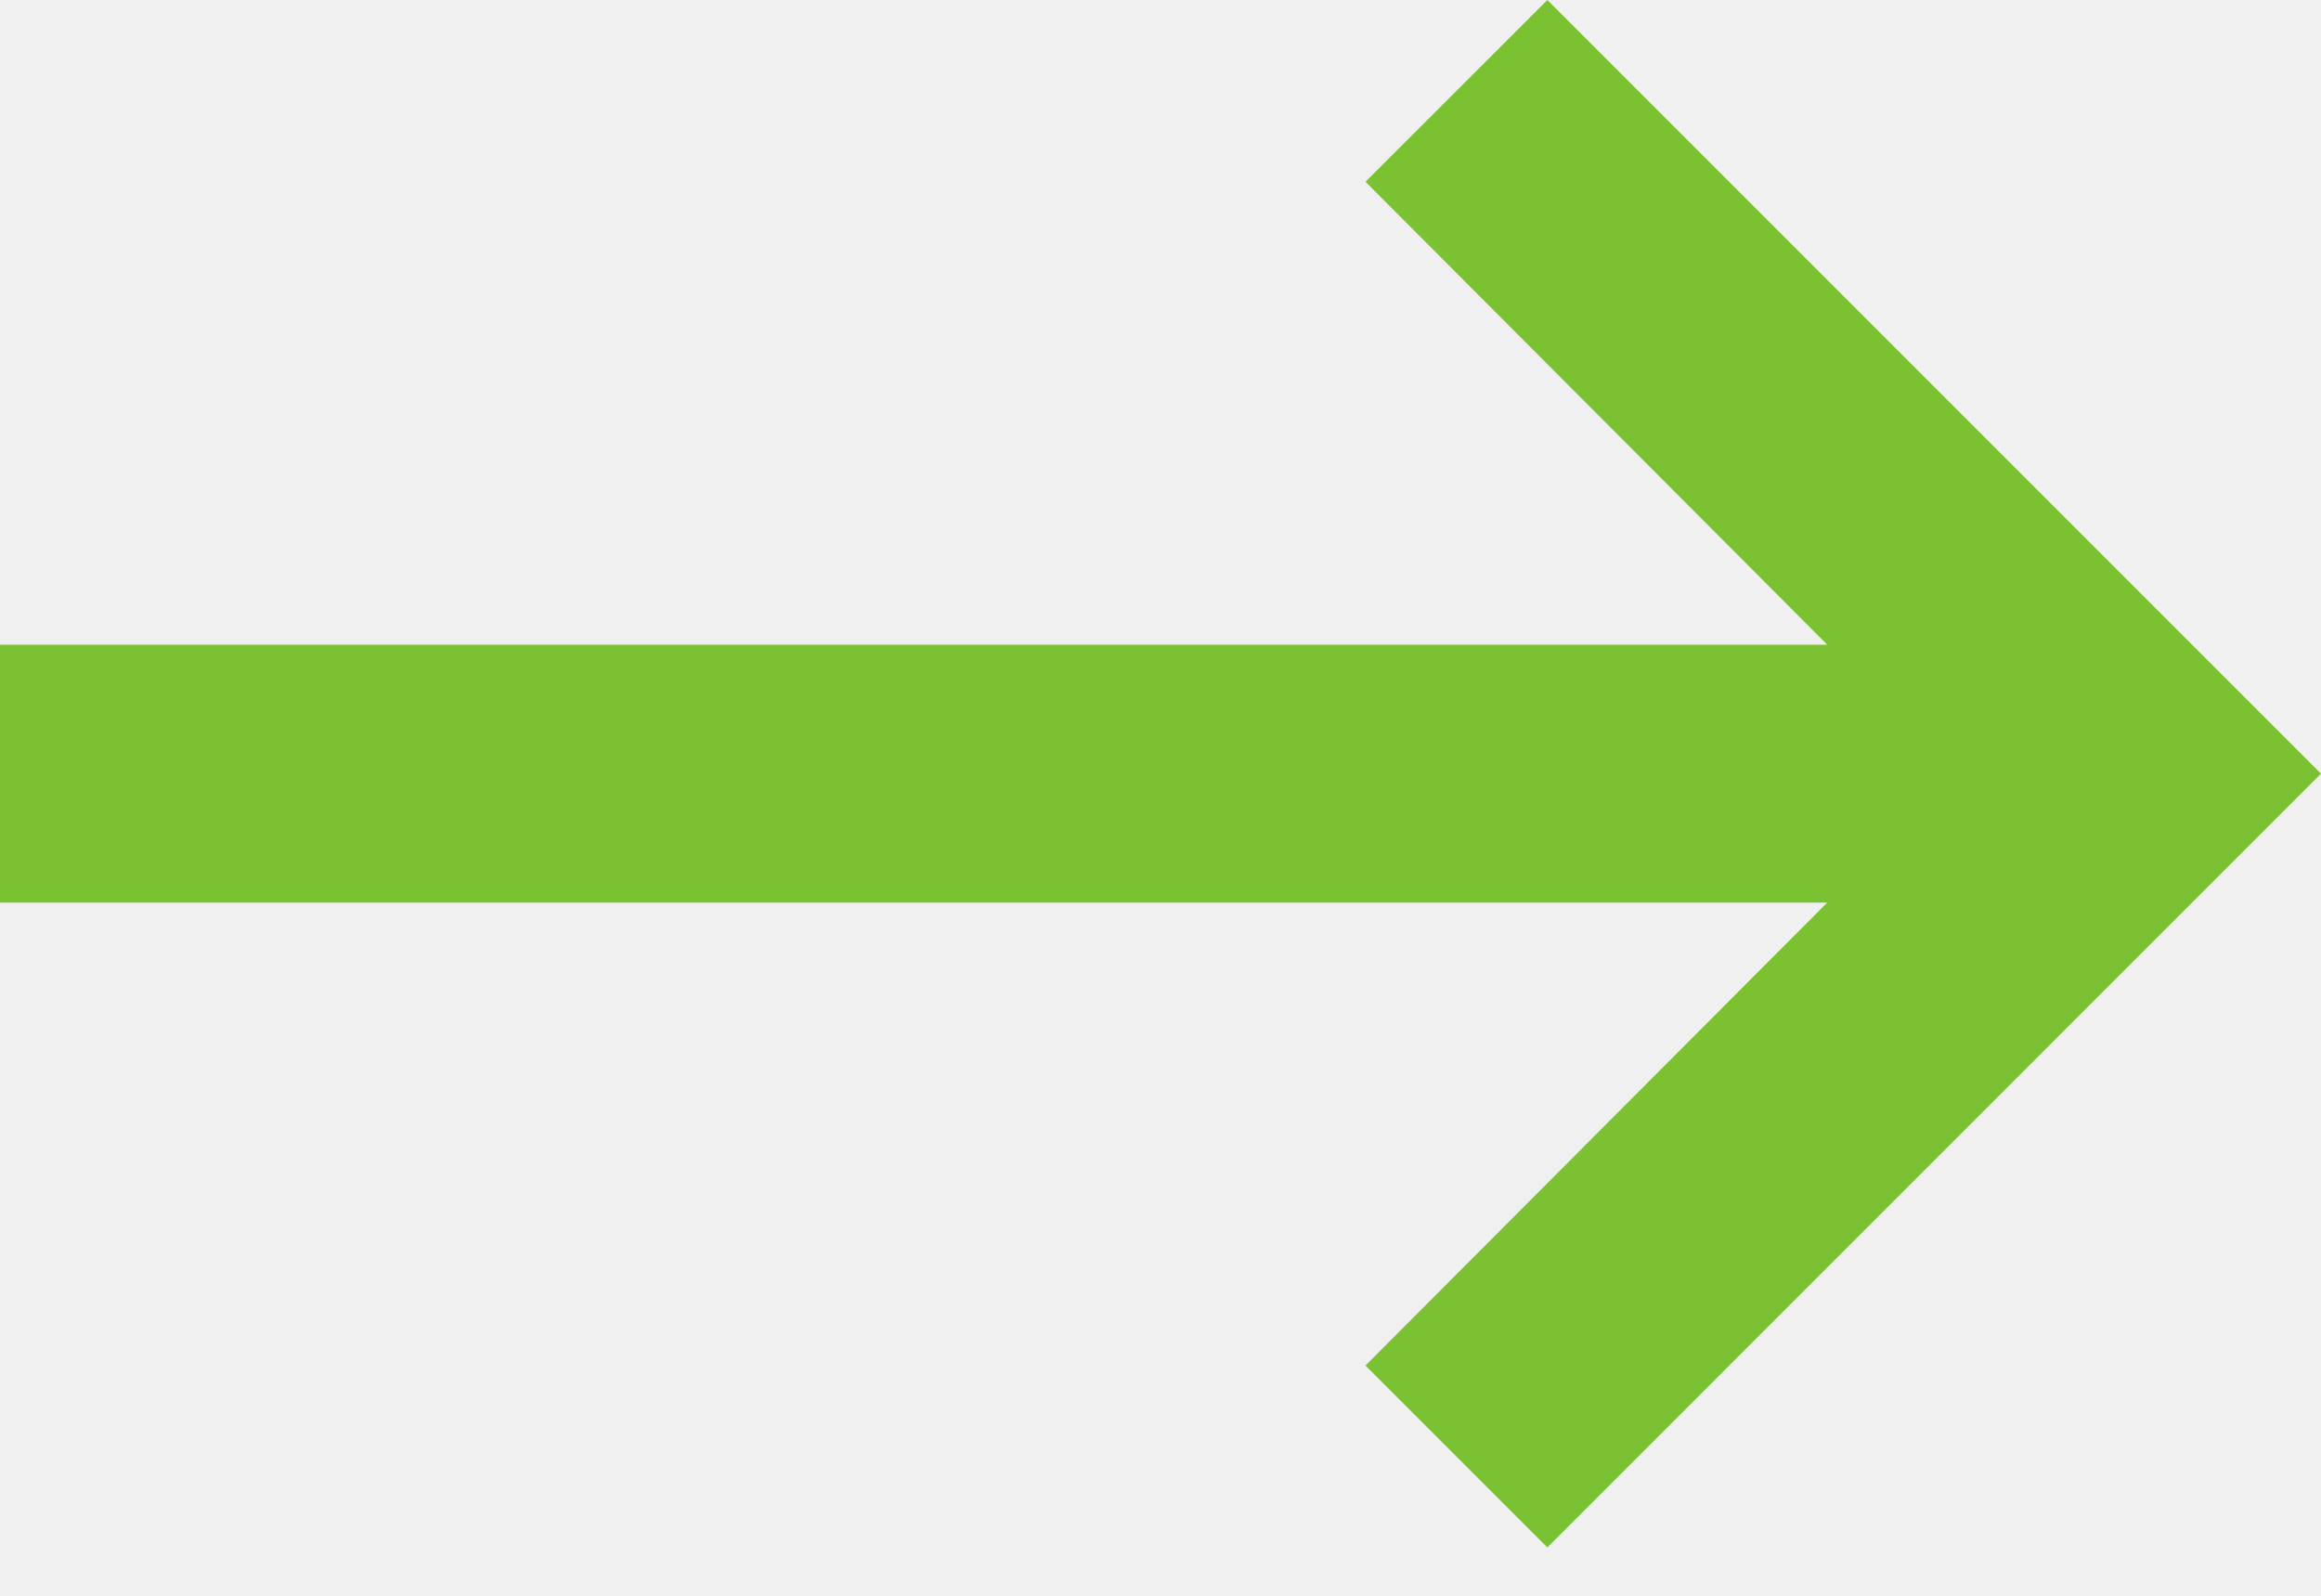
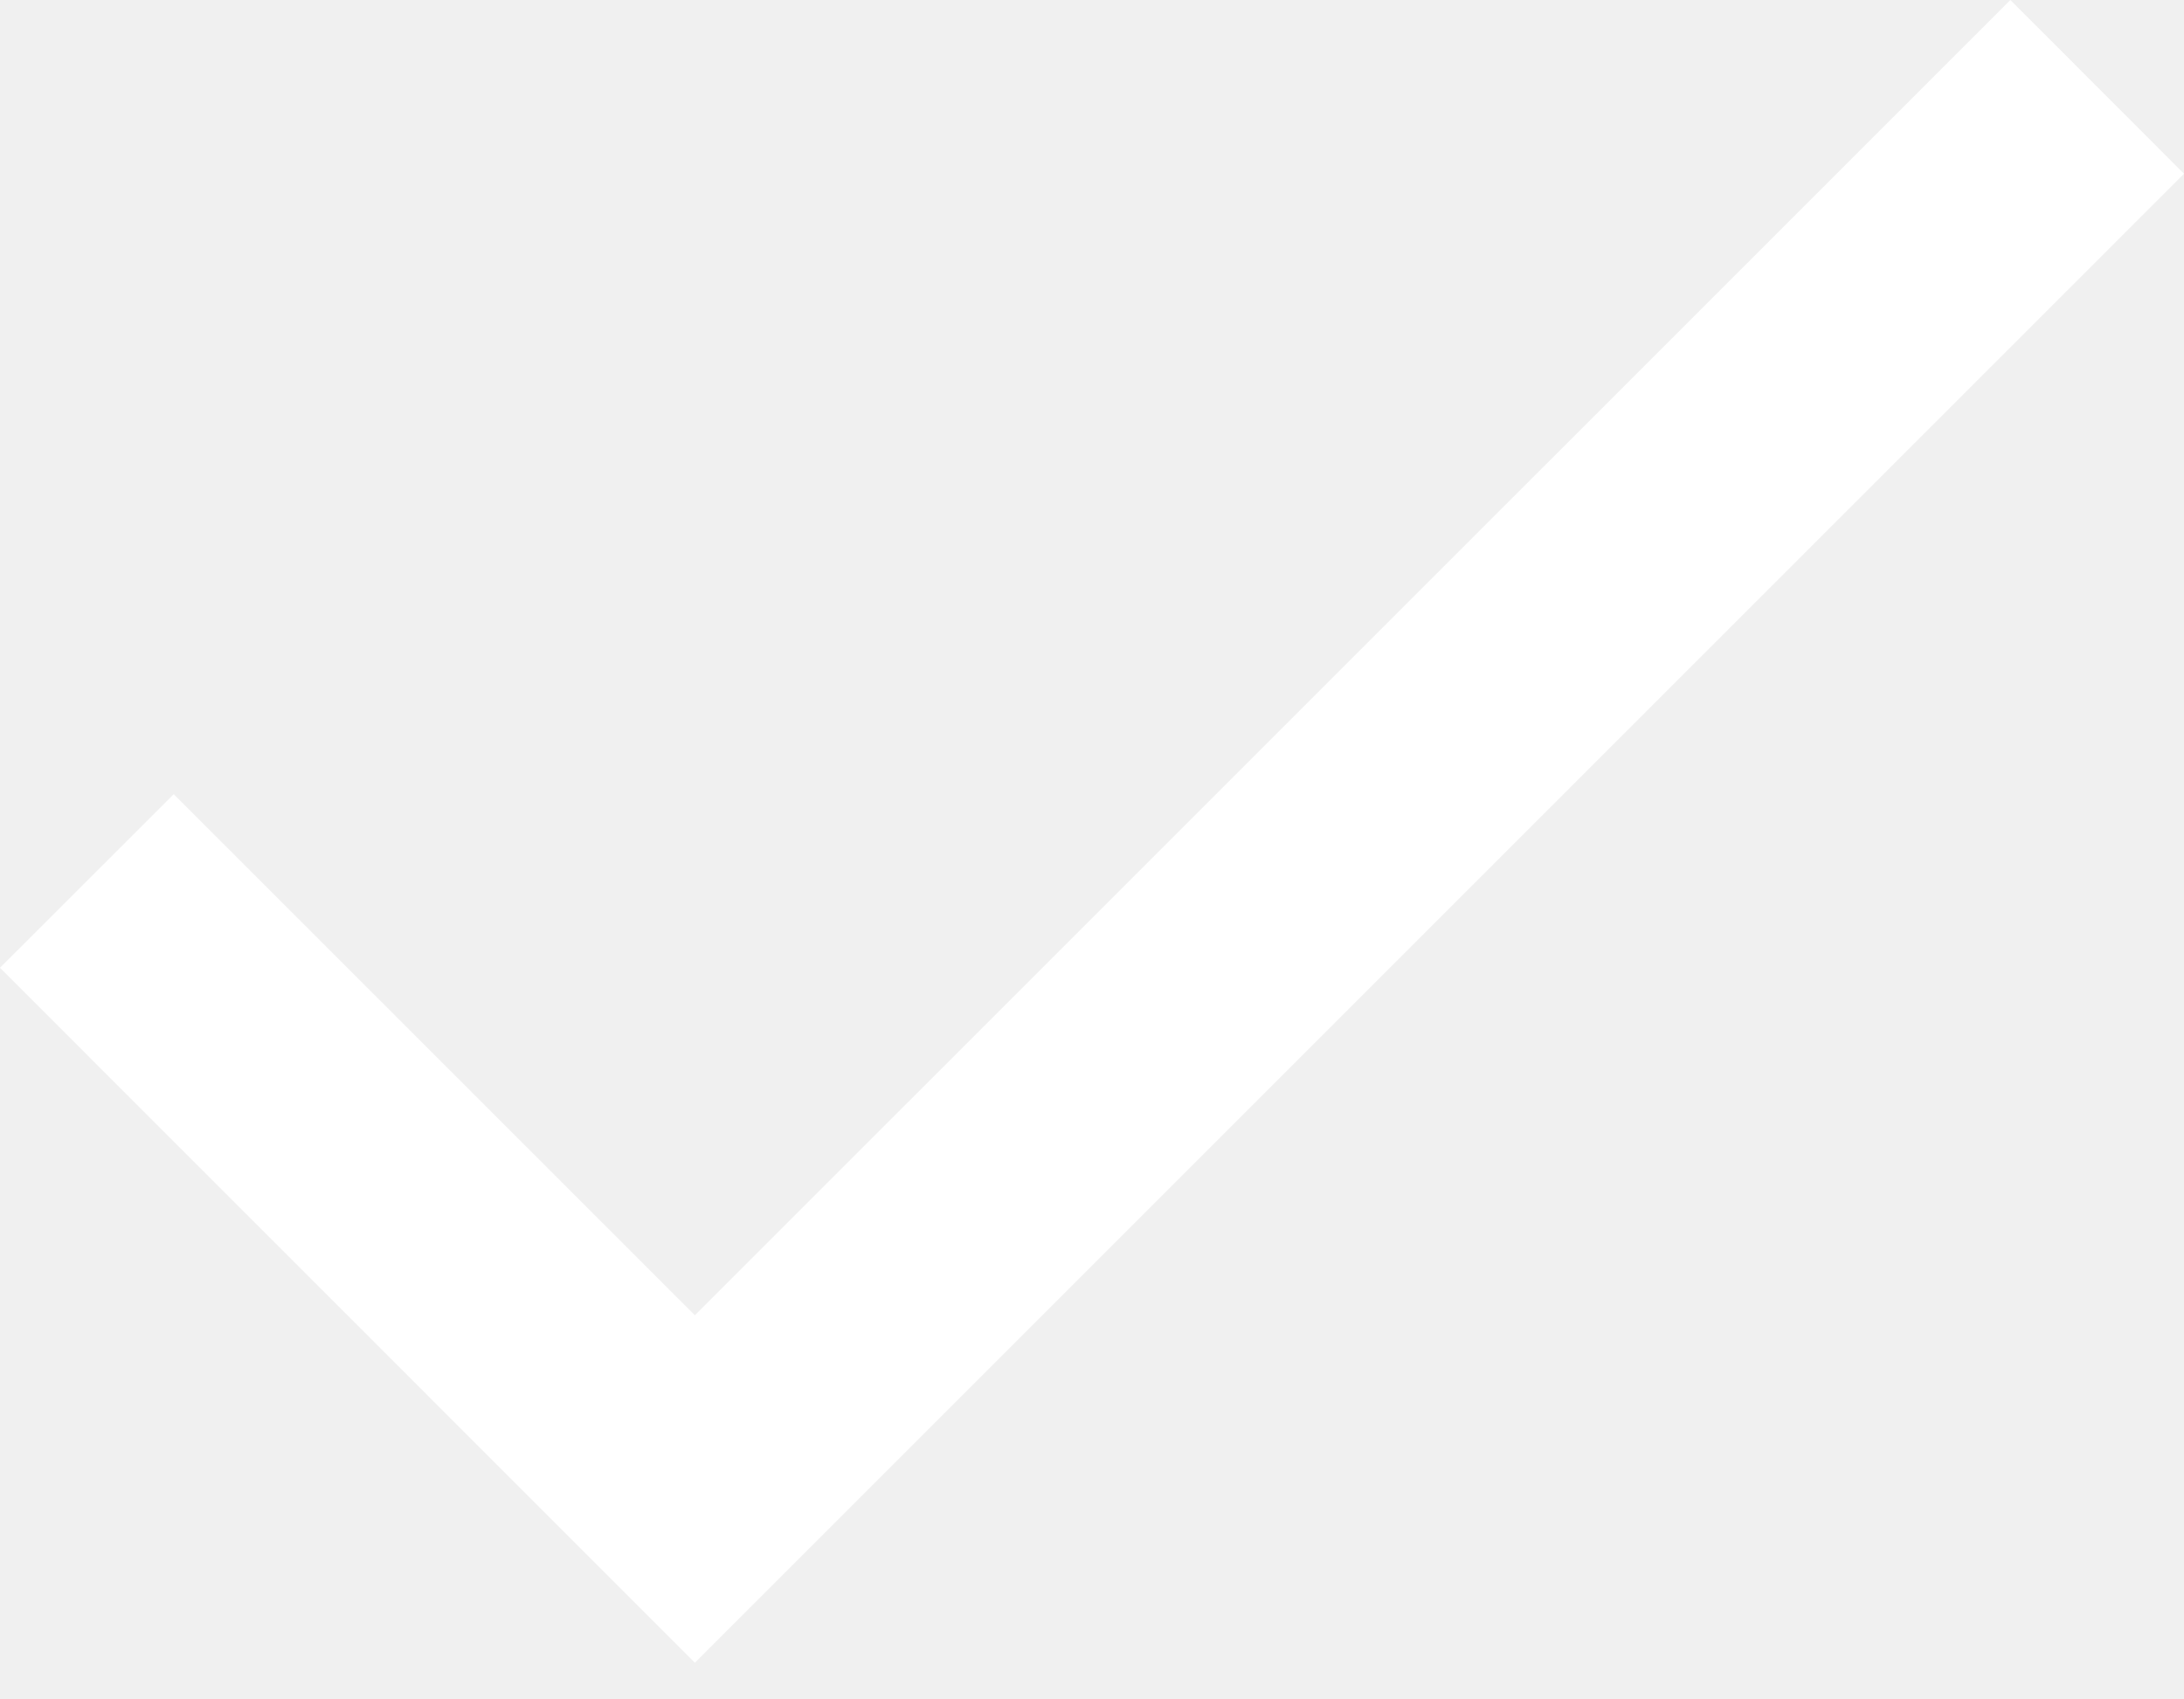
- <svg xmlns="http://www.w3.org/2000/svg" width="16" height="11" viewBox="0 0 16 11" fill="none">
-   <path fill-rule="evenodd" clip-rule="evenodd" d="M0 4.444H12.596L9.413 1.253L10.667 0L16 5.333L10.667 10.667L9.413 9.413L12.596 6.222H0V4.444Z" fill="#7AC231" />
+ <svg xmlns="http://www.w3.org/2000/svg" width="18" height="14" viewBox="0 0 18 14" fill="none">
+   <path fill-rule="evenodd" clip-rule="evenodd" d="M5.727 10.841L1.432 6.546L0 7.977L5.727 13.705L18 1.432L16.569 0L5.727 10.841Z" fill="white" />
</svg>
